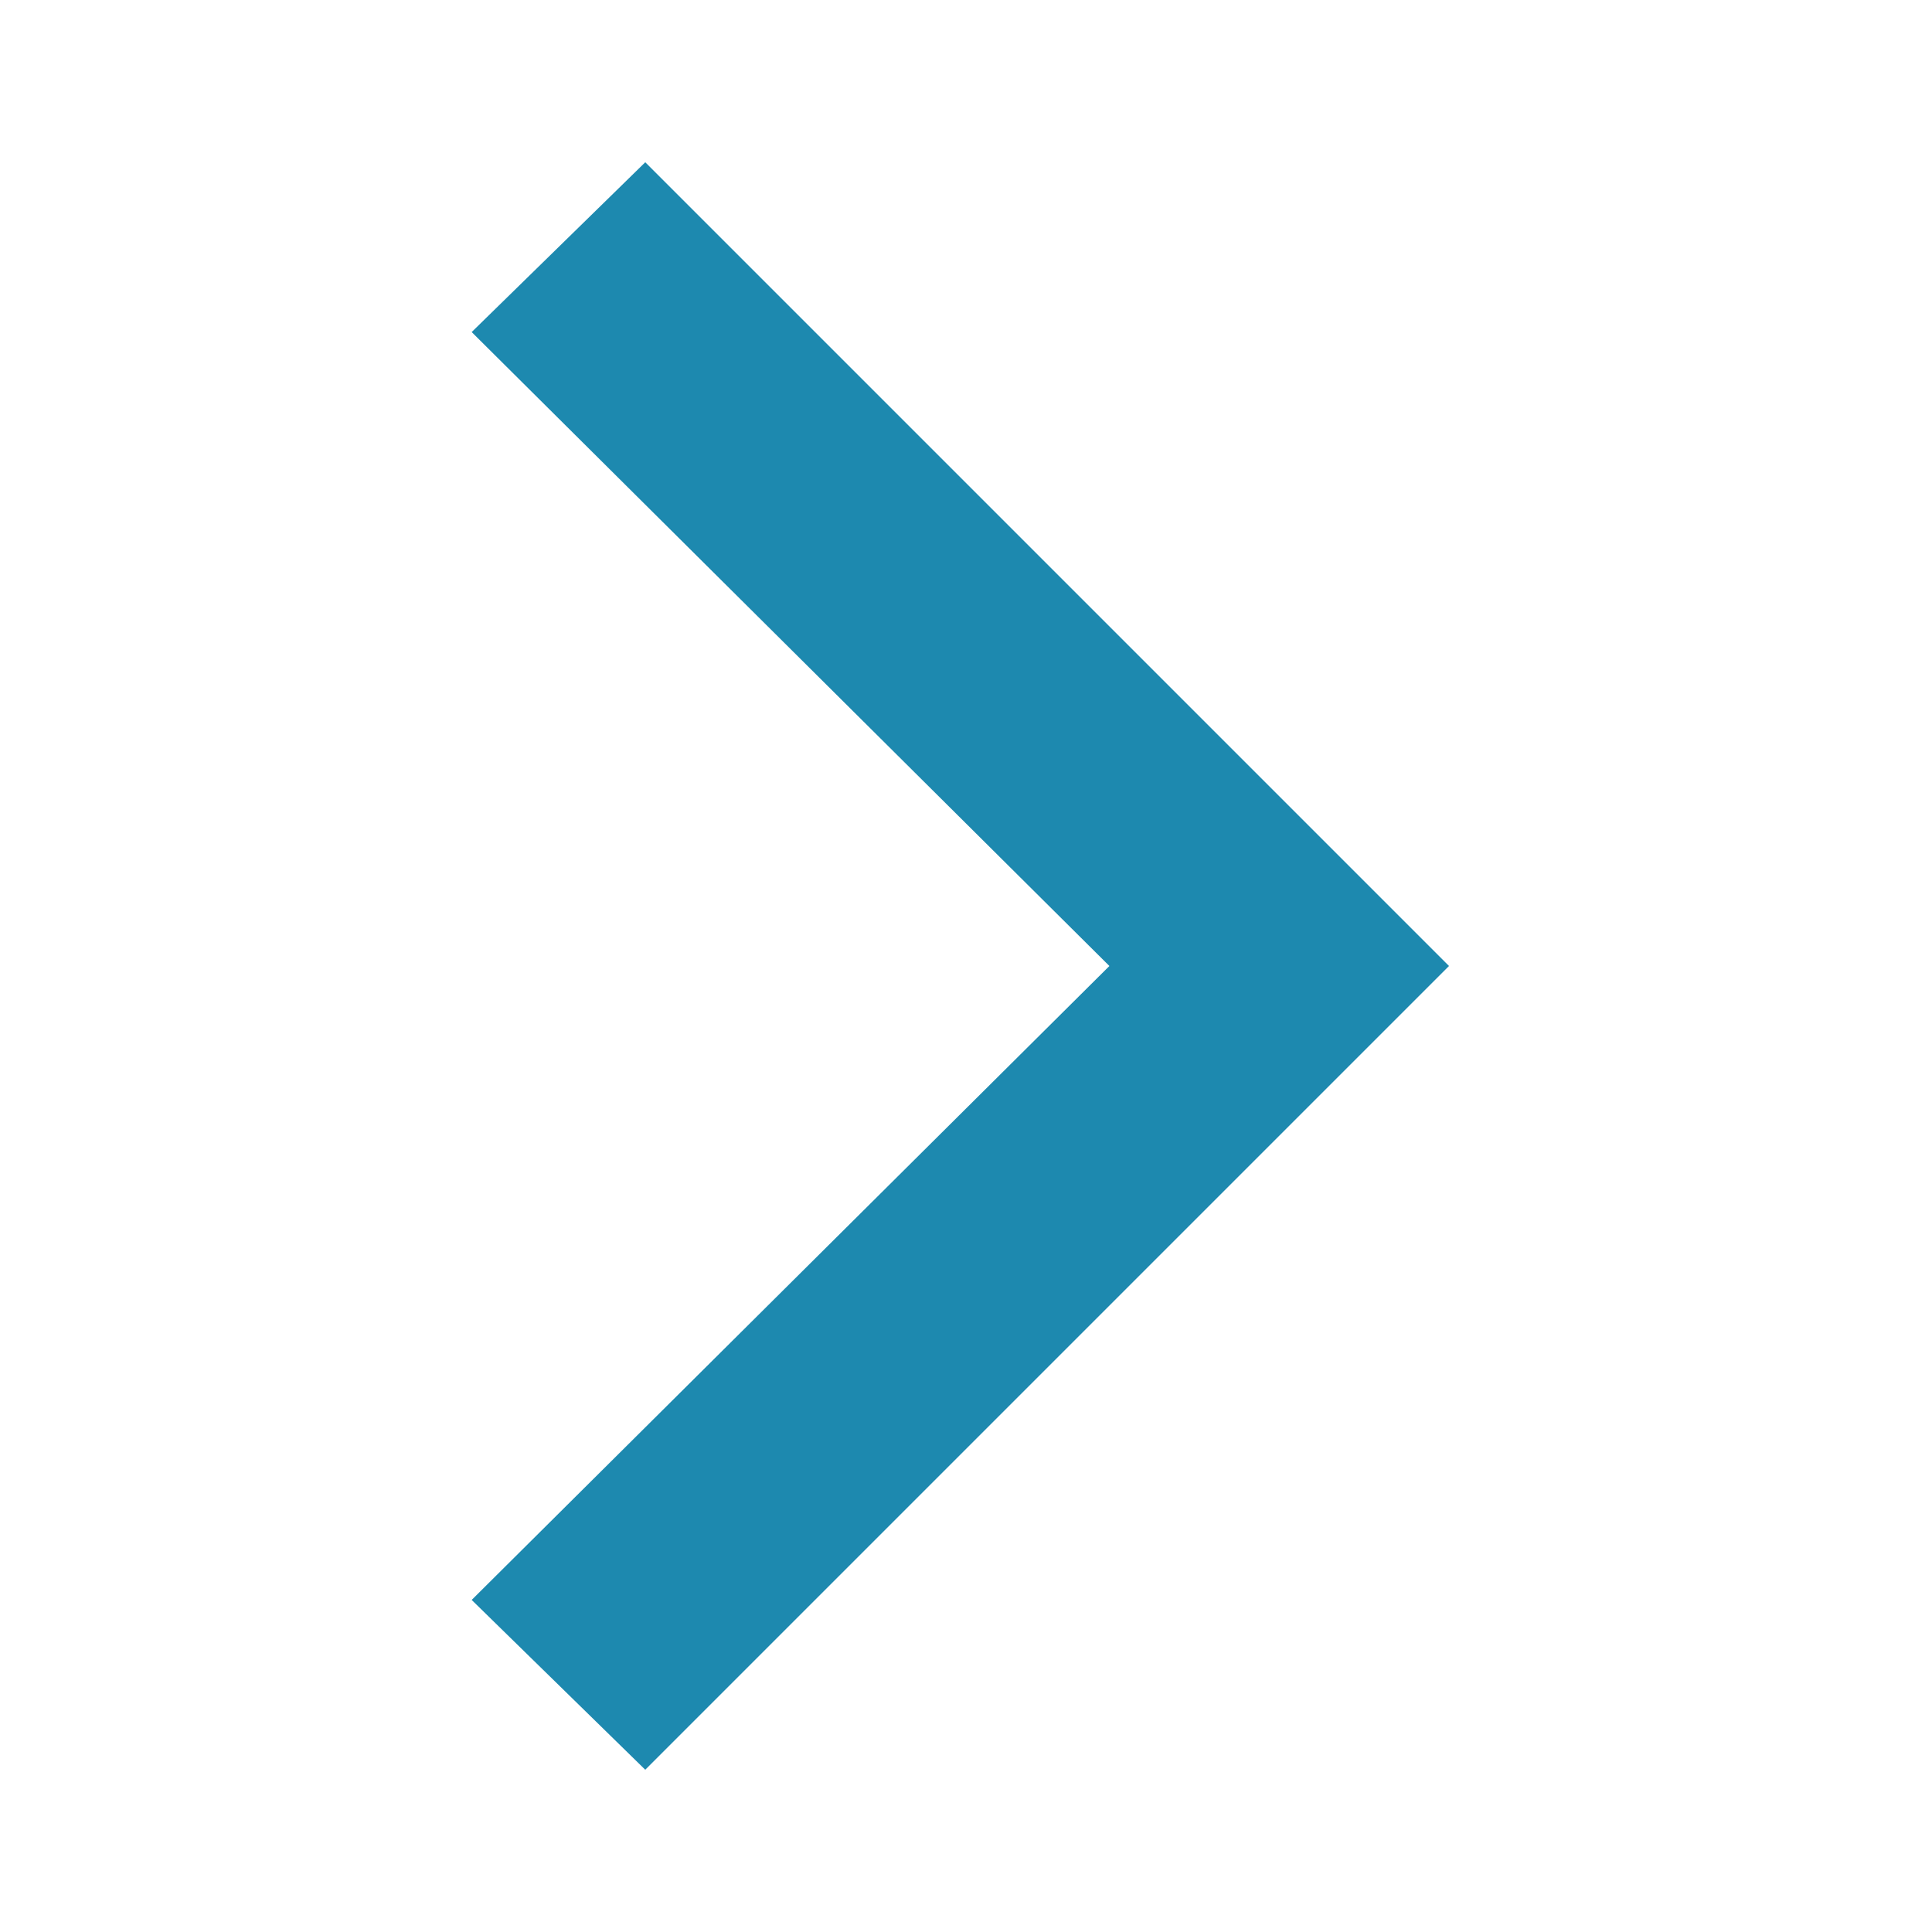
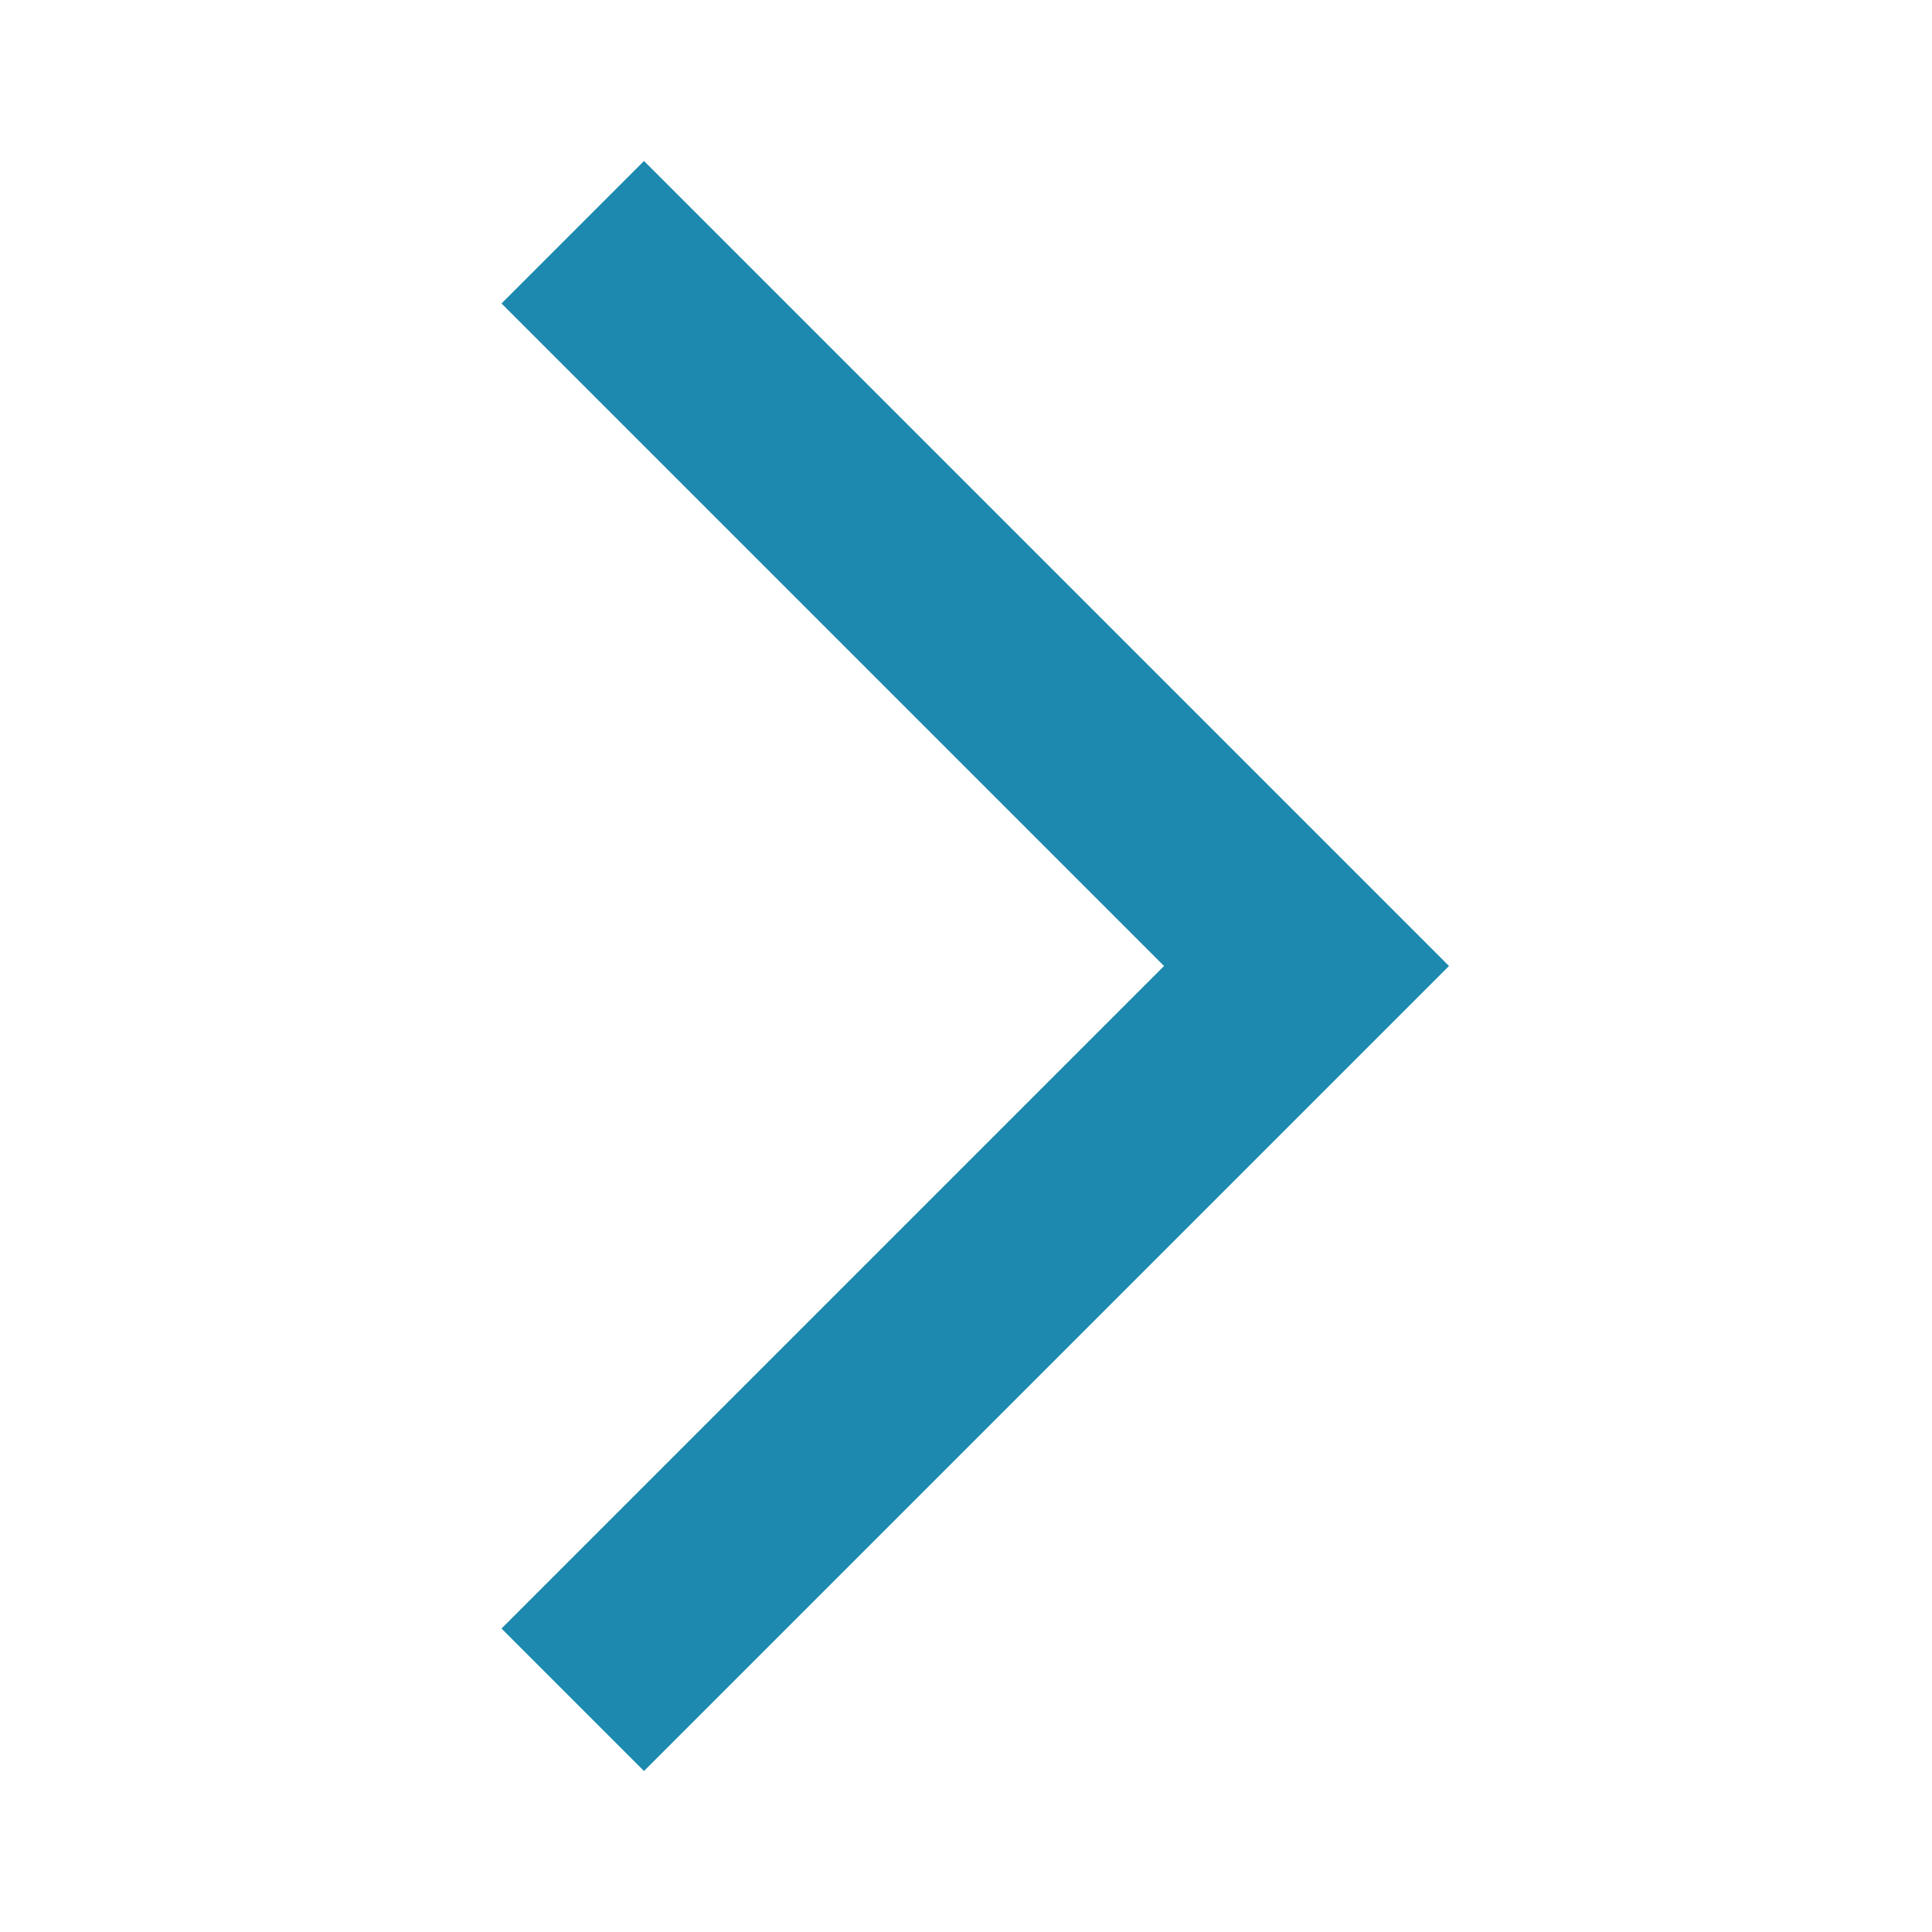
- <svg xmlns="http://www.w3.org/2000/svg" version="1.1" width="24" height="24" viewBox="0 0 24 24" data-tags="arrow_forward_ios">
-   <g fill="#444" transform="scale(0.0234375 0.0234375)">
-     <path fill="#1D89AF" d="M250 176l92-90 426 426-426 426-92-90 338-336z" />
+ <svg xmlns="http://www.w3.org/2000/svg" enable-background="new 0 0 24 24" height="24px" viewBox="0 0 24 24" width="24px" fill="#1D89AF">
+   <g>
+     <path d="M0,0h24v24H0V0z" fill="none" />
+   </g>
+   <g>
+     <polygon points="6.23,20.23 8,22 18,12 8,2 6.23,3.77 14.46,12" />
  </g>
</svg>
